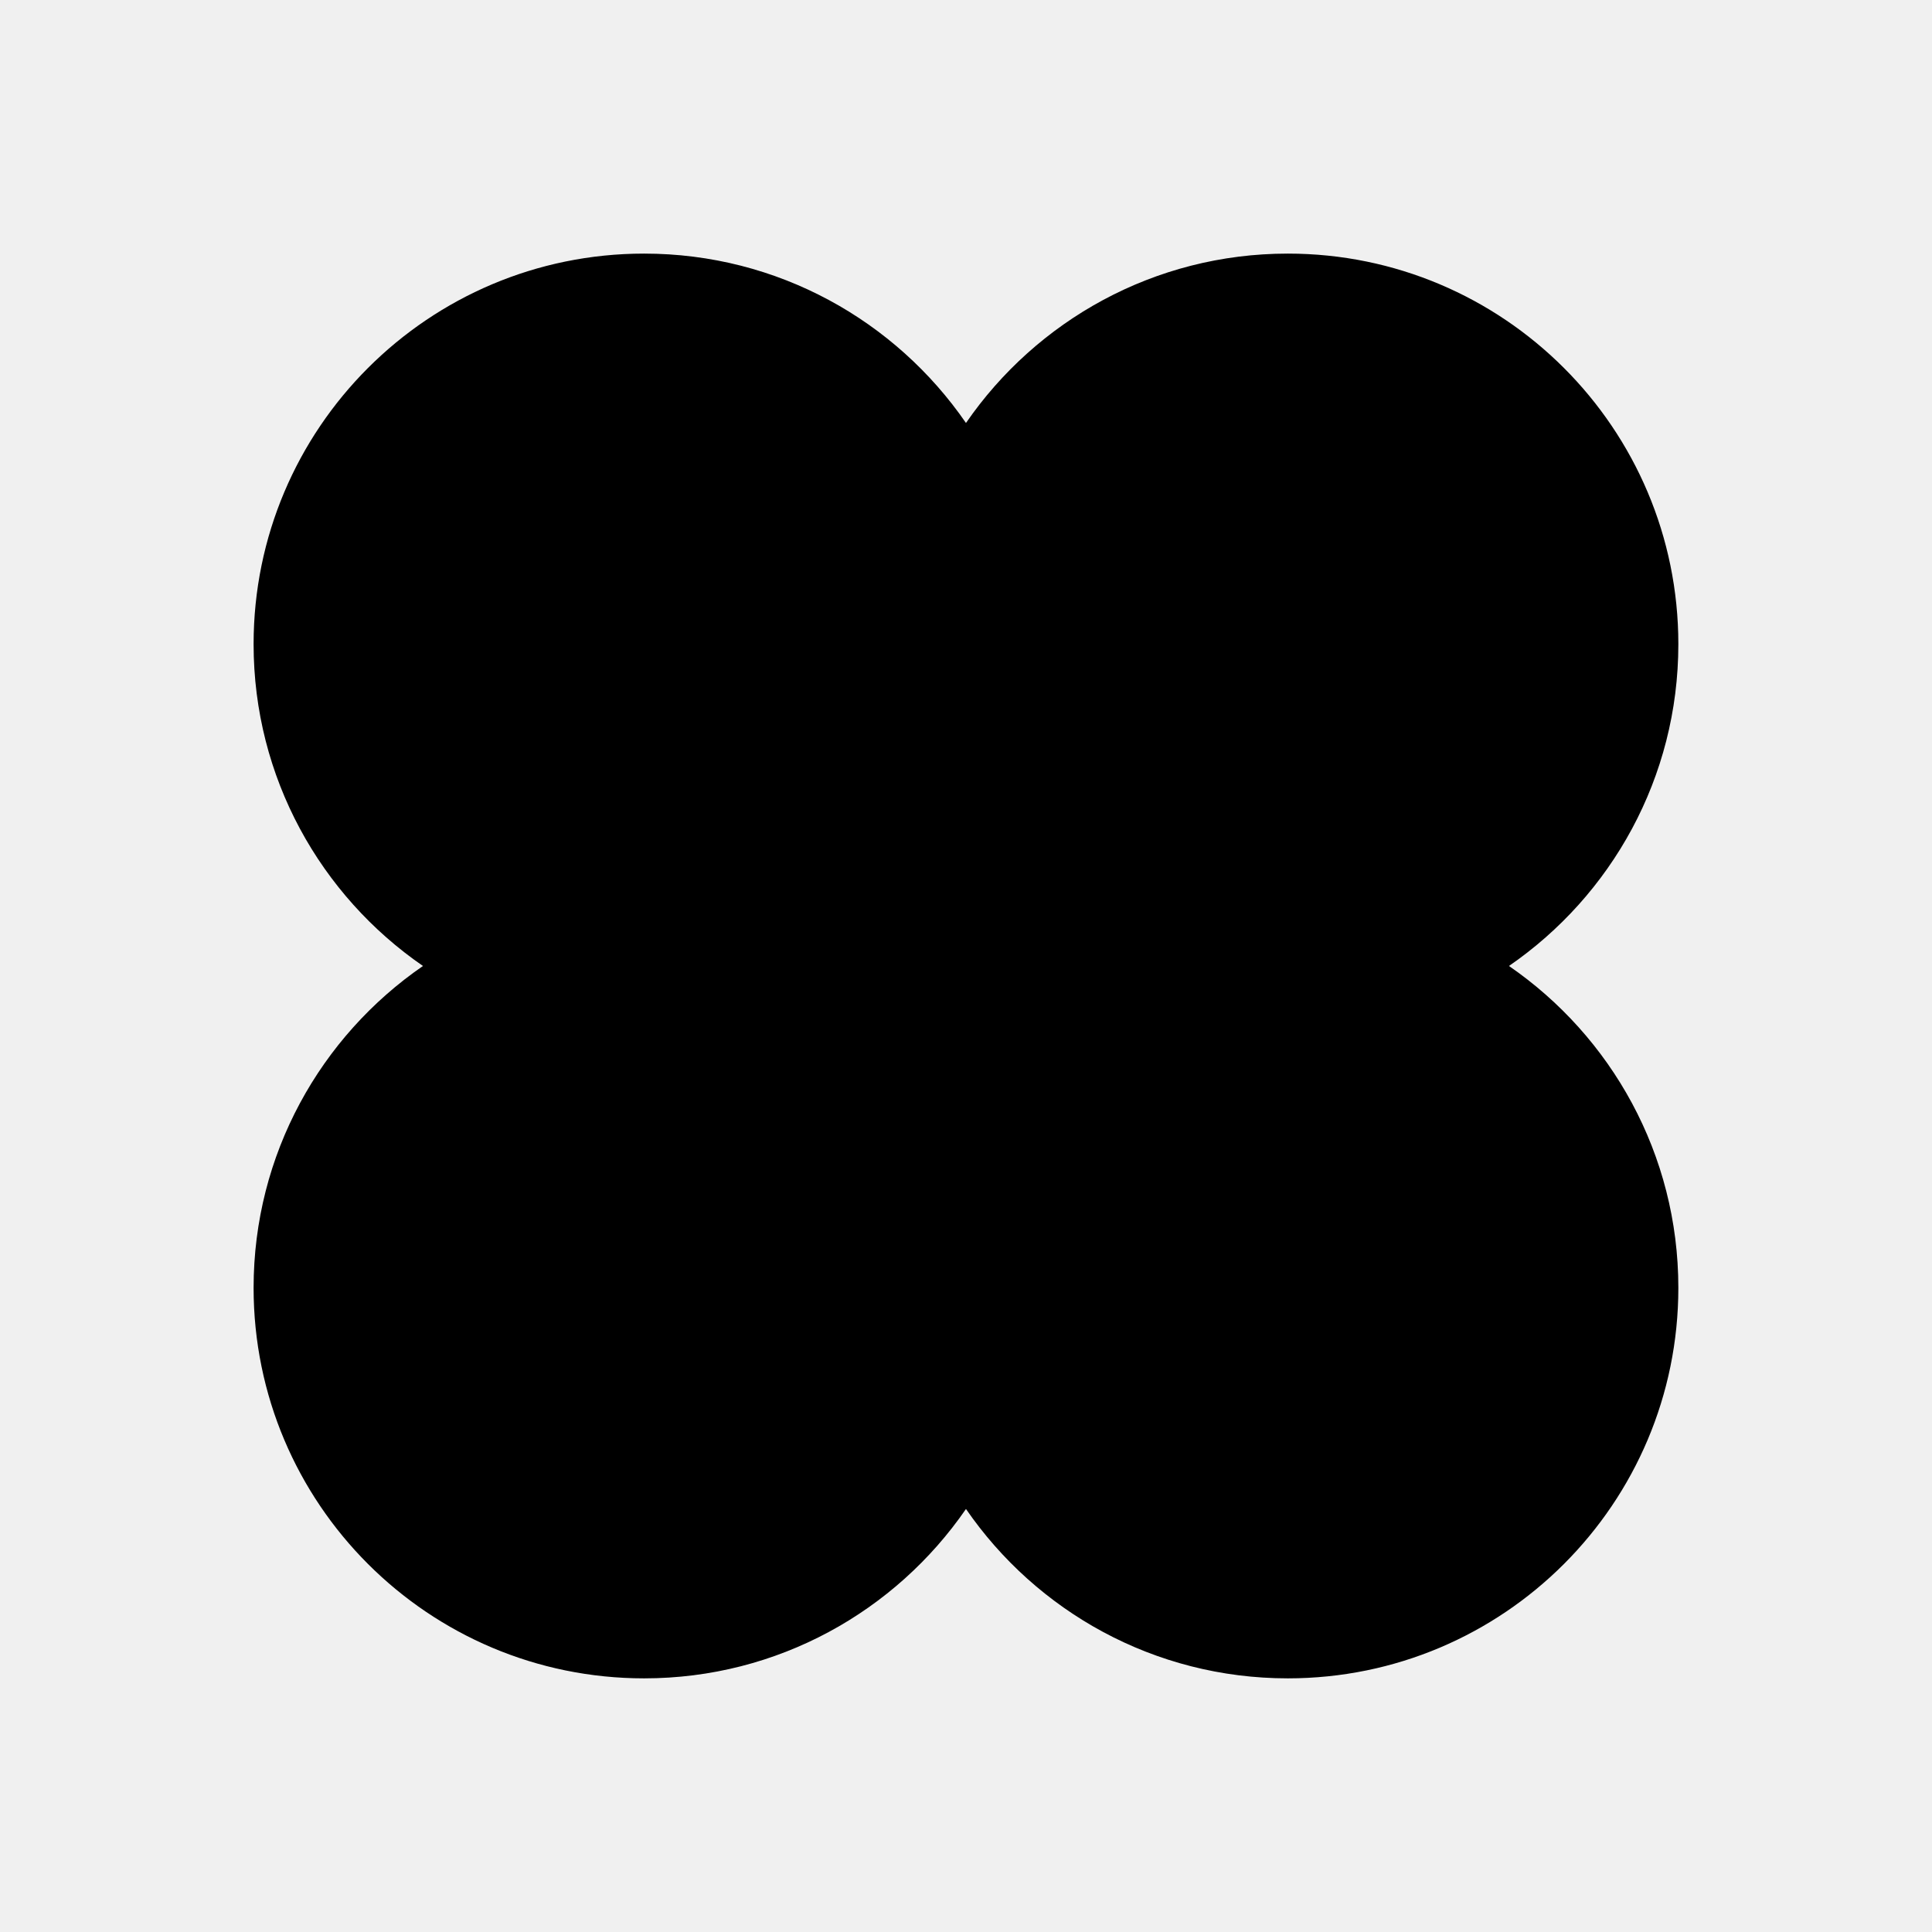
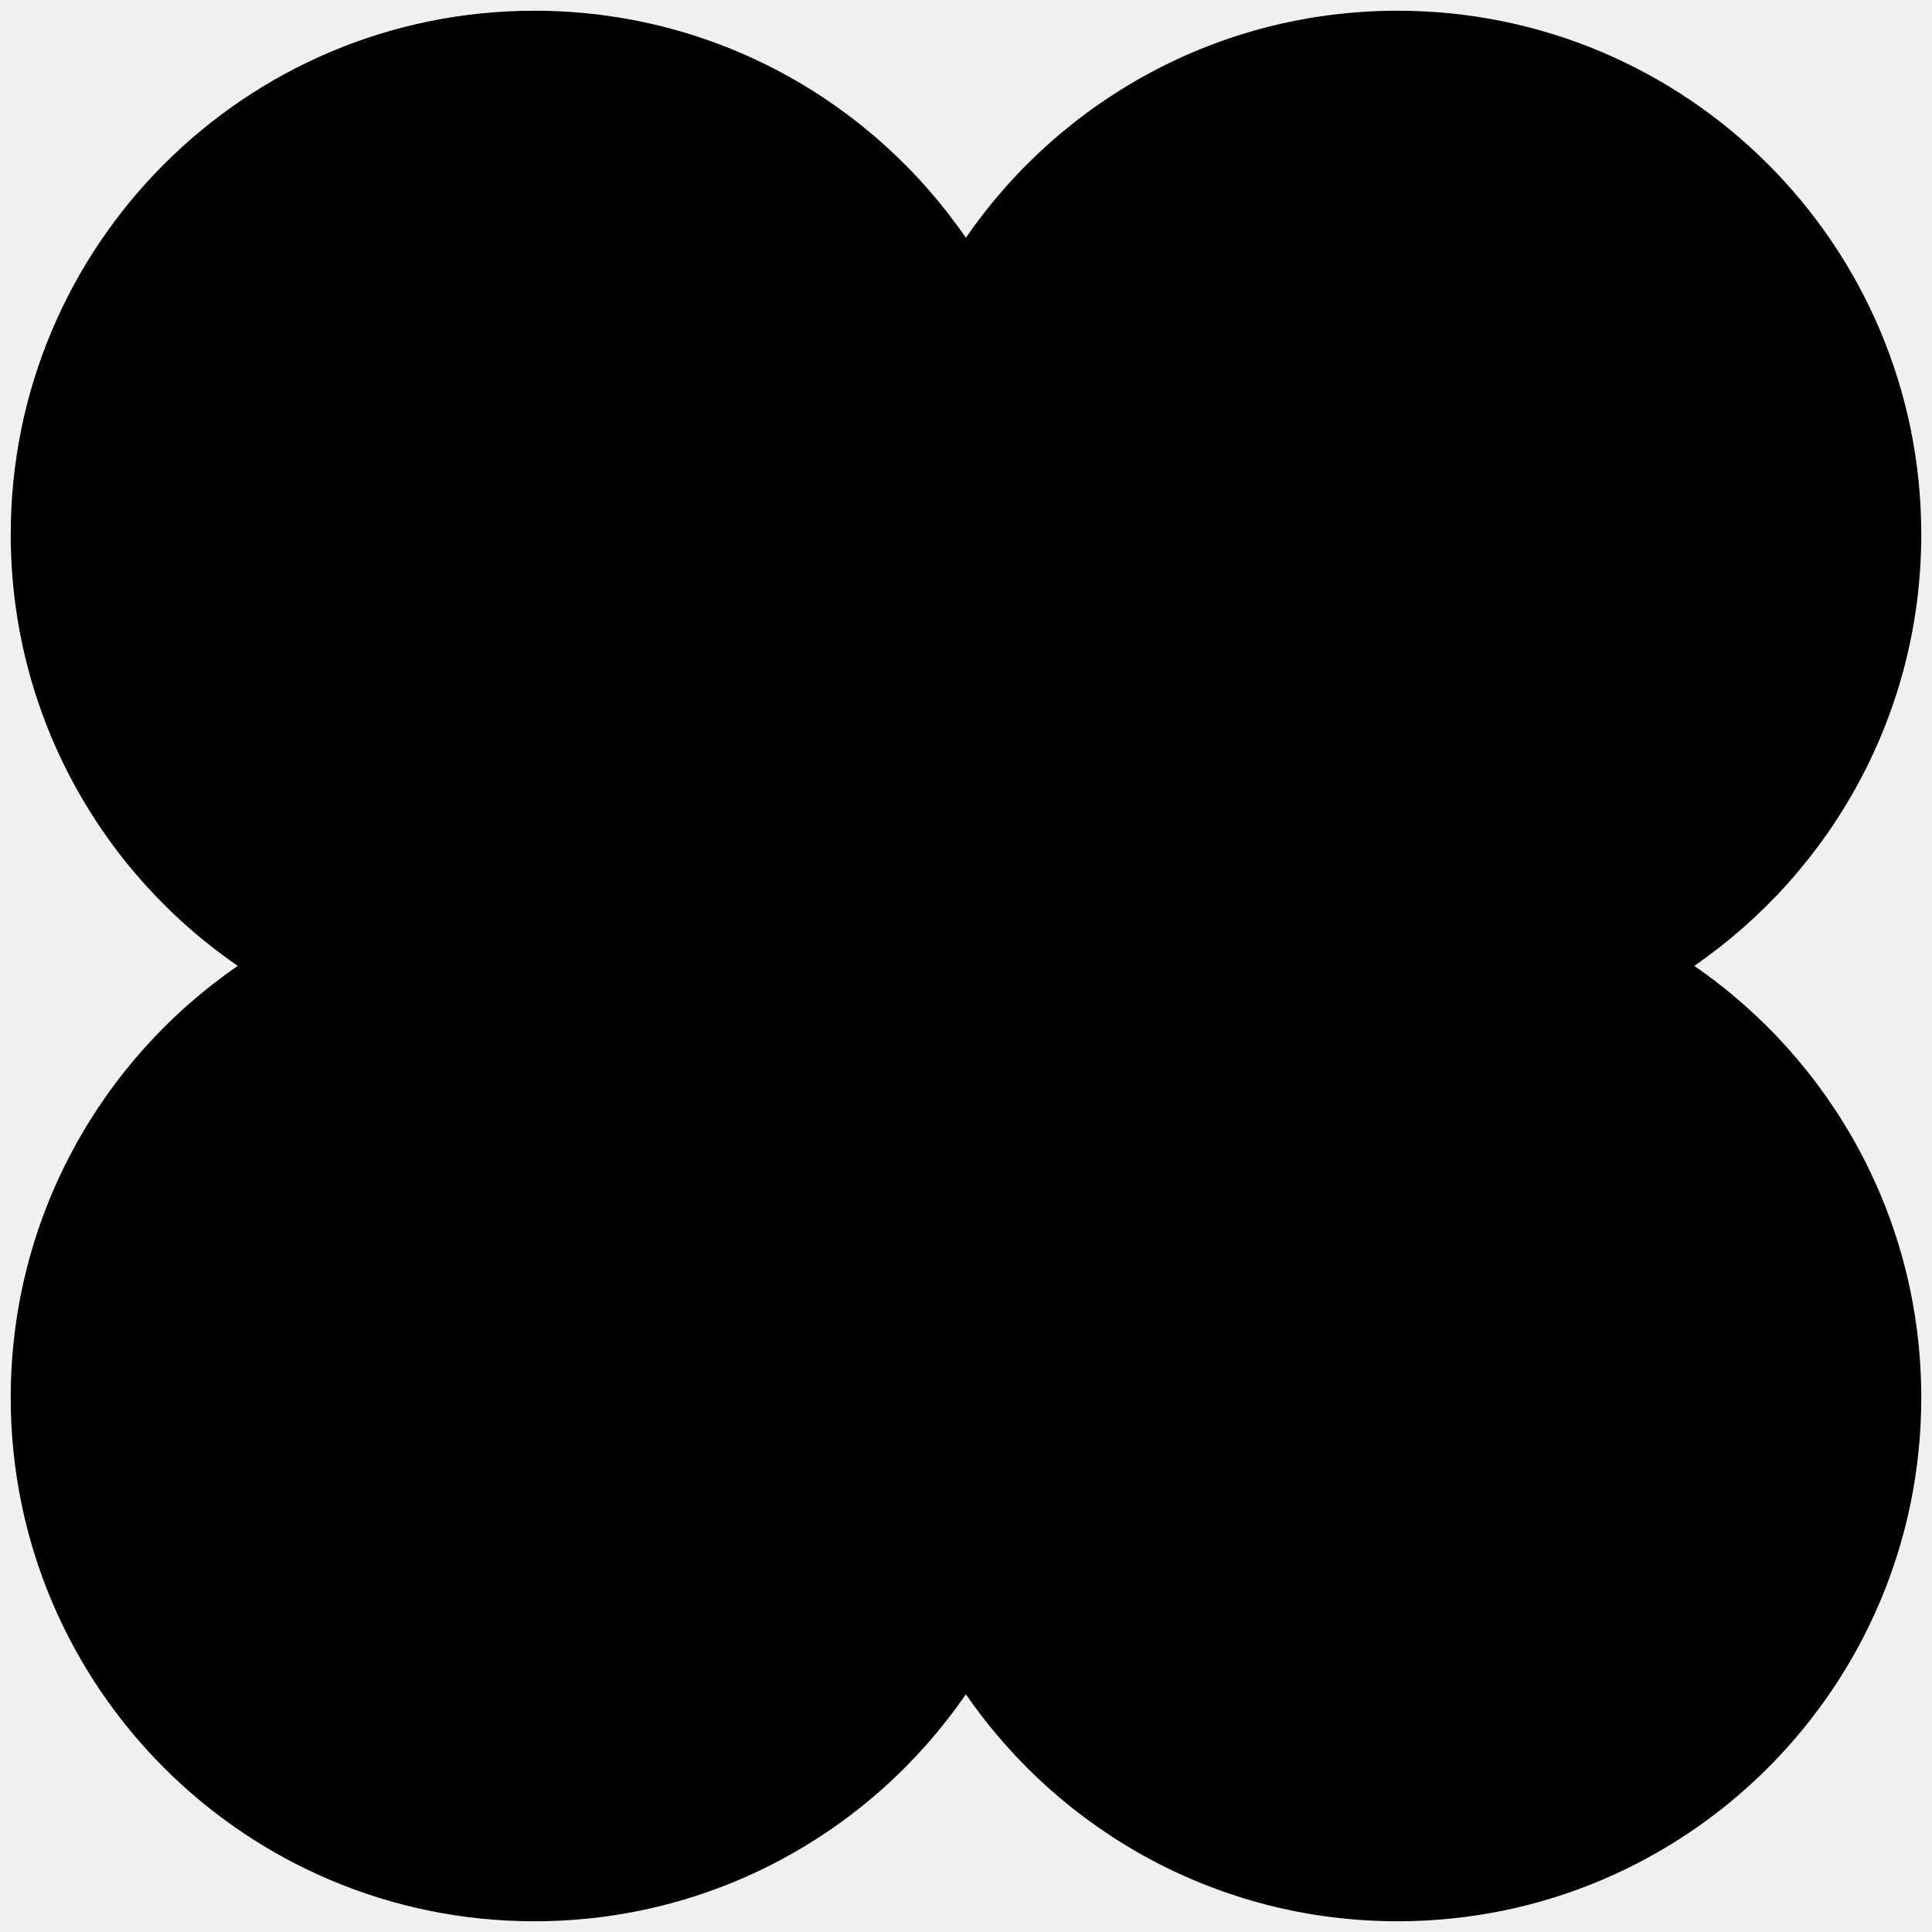
<svg xmlns="http://www.w3.org/2000/svg" width="32" height="32" viewBox="0 0 8.467 8.467" version="1.1" id="svg6542">
  <defs id="defs6539">
    <clipPath clipPathUnits="userSpaceOnUse" id="clipPath1348-6-2">
      <g id="use1350-8-0" style="fill:#000000;fill-opacity:1;stroke:none;stroke-width:1.111;stroke-opacity:1">
        <path id="path723" class="UnoptimicedTransforms" transform="matrix(0.440204,0,0,0.440204,109.8589,70.07233)" d="m -90.538,82.359 c 0,12.462 -10.102,22.564 -22.564,22.564 -12.462,0 -22.564,-10.102 -22.564,-22.564 0,-12.462 10.102,-22.564 22.564,-22.564 12.462,0 22.564,10.102 22.564,22.564 z m 37.191,0 c 0,12.462 -10.102,22.564 -22.564,22.564 -12.462,0 -22.564,-10.102 -22.564,-22.564 0,-12.462 10.102,-22.564 22.564,-22.564 12.462,0 22.564,10.102 22.564,22.564 z M -90.538,119.55 c 0,12.462 -10.102,22.564 -22.564,22.564 -12.462,0 -22.564,-10.102 -22.564,-22.564 0,-12.462 10.102,-22.564 22.564,-22.564 12.462,0 22.564,10.102 22.564,22.564 z m 37.191,0 c 0,12.462 -10.102,22.564 -22.564,22.564 -12.462,0 -22.564,-10.102 -22.564,-22.564 0,-12.462 10.102,-22.564 22.564,-22.564 12.462,0 22.564,10.102 22.564,22.564 z" style="fill:#000000;fill-opacity:1;stroke:none;stroke-width:103.439;stroke-linecap:round;stroke-dasharray:827.511, 206.878, 103.439, 206.878;stroke-opacity:1;paint-order:markers fill stroke" />
        <path id="path725" style="fill:#000000;fill-opacity:1;stroke:none;stroke-width:45.534;stroke-linecap:round;stroke-dasharray:364.274, 91.068, 45.534, 91.068;stroke-opacity:1;paint-order:markers fill stroke;stop-color:#000000" d="m 67.012,109.692 h 2.294 c 2.707,0 4.886,2.179 4.886,4.886 0,2.707 -2.179,4.886 -4.886,4.886 h -2.294 c -2.707,0 -4.886,-2.179 -4.886,-4.886 0,-2.707 2.179,-4.886 4.886,-4.886 z" />
      </g>
    </clipPath>
    <clipPath clipPathUnits="userSpaceOnUse" id="clipPath1348-6-2-4">
      <g id="use1350-8-0-4" style="fill:#ffffff;fill-opacity:1;stroke:none;stroke-width:3.646;stroke-opacity:1">
        <path id="path729" class="UnoptimicedTransforms" transform="matrix(0.440204,0,0,0.440204,109.8589,70.07233)" d="m -90.538,82.359 c 0,12.462 -10.102,22.564 -22.564,22.564 -12.462,0 -22.564,-10.102 -22.564,-22.564 0,-12.462 10.102,-22.564 22.564,-22.564 12.462,0 22.564,10.102 22.564,22.564 z m 37.191,0 c 0,12.462 -10.102,22.564 -22.564,22.564 -12.462,0 -22.564,-10.102 -22.564,-22.564 0,-12.462 10.102,-22.564 22.564,-22.564 12.462,0 22.564,10.102 22.564,22.564 z M -90.538,119.55 c 0,12.462 -10.102,22.564 -22.564,22.564 -12.462,0 -22.564,-10.102 -22.564,-22.564 0,-12.462 10.102,-22.564 22.564,-22.564 12.462,0 22.564,10.102 22.564,22.564 z m 37.191,0 c 0,12.462 -10.102,22.564 -22.564,22.564 -12.462,0 -22.564,-10.102 -22.564,-22.564 0,-12.462 10.102,-22.564 22.564,-22.564 12.462,0 22.564,10.102 22.564,22.564 z" style="fill:#ffffff;fill-opacity:1;stroke:none;stroke-width:339.609;stroke-linecap:round;stroke-dasharray:2716.87, 679.218, 339.609, 679.218;stroke-opacity:1;paint-order:markers fill stroke" />
        <path id="path731" style="fill:#ffffff;fill-opacity:1;stroke:none;stroke-width:149.497;stroke-linecap:round;stroke-dasharray:1195.98, 298.994, 149.497, 298.994;stroke-opacity:1;paint-order:markers fill stroke;stop-color:#000000" d="m 67.012,109.692 h 2.294 c 2.707,0 4.886,2.179 4.886,4.886 0,2.707 -2.179,4.886 -4.886,4.886 h -2.294 c -2.707,0 -4.886,-2.179 -4.886,-4.886 0,-2.707 2.179,-4.886 4.886,-4.886 z" />
      </g>
    </clipPath>
    <clipPath clipPathUnits="userSpaceOnUse" id="clipPath1348-6-2-9">
      <g id="use1350-8-0-9" style="fill:#000000;fill-opacity:1;stroke:none;stroke-width:1.111;stroke-opacity:1">
        <path id="path679" style="fill:#000000;fill-opacity:1;stroke:none;stroke-width:45.534;stroke-linecap:round;stroke-dasharray:364.274, 91.068, 45.534, 91.068;stroke-opacity:1;paint-order:markers fill stroke;stop-color:#000000" d="m 86.375,106.327 c 0,-5.486 -4.447,-9.933 -9.933,-9.933 -3.397,0 -6.395,1.707 -8.186,4.308 -1.791,-2.602 -4.789,-4.308 -8.186,-4.308 -5.486,0 -9.933,4.447 -9.933,9.933 0,3.397 1.707,6.395 4.308,8.186 -2.602,1.791 -4.308,4.789 -4.308,8.186 0,5.486 4.447,9.933 9.933,9.933 3.397,0 6.395,-1.707 8.186,-4.308 1.791,2.601 4.789,4.308 8.186,4.308 5.486,0 9.933,-4.447 9.933,-9.933 0,-3.397 -1.707,-6.395 -4.308,-8.186 2.601,-1.791 4.308,-4.789 4.308,-8.186 z" />
      </g>
    </clipPath>
    <clipPath clipPathUnits="userSpaceOnUse" id="clipPath1348-6-2-4-7">
      <g id="use1350-8-0-4-1" style="fill:#ffffff;fill-opacity:1;stroke:none;stroke-width:3.646;stroke-opacity:1">
        <path id="path683" style="fill:#ffffff;fill-opacity:1;stroke:none;stroke-width:149.497;stroke-linecap:round;stroke-dasharray:1195.98, 298.994, 149.497, 298.994;stroke-opacity:1;paint-order:markers fill stroke;stop-color:#000000" d="m 83.467,99.304 c -1.797,-1.797 -4.281,-2.91 -7.024,-2.91 -3.399,0 -6.395,1.711 -8.186,4.314 -1.791,-2.603 -4.788,-4.314 -8.186,-4.314 -5.486,0 -9.933,4.447 -9.933,9.933 0,3.399 1.711,6.395 4.314,8.186 -2.603,1.791 -4.314,4.788 -4.314,8.186 0,5.486 4.447,9.933 9.933,9.933 3.398,0 6.395,-1.709 8.186,-4.312 1.791,2.602 4.788,4.312 8.186,4.312 5.486,0 9.933,-4.447 9.933,-9.933 0,-3.398 -1.709,-6.395 -4.312,-8.186 2.602,-1.791 4.312,-4.788 4.312,-8.186 0,-2.743 -1.111,-5.225 -2.909,-7.023 z" />
      </g>
    </clipPath>
    <clipPath clipPathUnits="userSpaceOnUse" id="clipPath1348-6-2-9-5">
      <g id="use1350-8-0-9-3" style="fill:#000000;fill-opacity:1;stroke:none;stroke-width:1.111;stroke-opacity:1">
        <path id="path687" style="fill:#000000;fill-opacity:1;stroke:none;stroke-width:45.534;stroke-linecap:round;stroke-dasharray:364.274, 91.068, 45.534, 91.068;stroke-opacity:1;paint-order:markers fill stroke;stop-color:#000000" d="m 86.375,106.327 c 0,-5.486 -4.447,-9.933 -9.933,-9.933 -3.397,0 -6.395,1.707 -8.186,4.308 -1.791,-2.602 -4.789,-4.308 -8.186,-4.308 -5.486,0 -9.933,4.447 -9.933,9.933 0,3.397 1.707,6.395 4.308,8.186 -2.602,1.791 -4.308,4.789 -4.308,8.186 0,5.486 4.447,9.933 9.933,9.933 3.397,0 6.395,-1.707 8.186,-4.308 1.791,2.601 4.789,4.308 8.186,4.308 5.486,0 9.933,-4.447 9.933,-9.933 0,-3.397 -1.707,-6.395 -4.308,-8.186 2.601,-1.791 4.308,-4.789 4.308,-8.186 z" />
      </g>
    </clipPath>
    <clipPath clipPathUnits="userSpaceOnUse" id="clipPath1348-6-2-4-7-3">
      <g id="use1350-8-0-4-1-2" style="fill:#ffffff;fill-opacity:1;stroke:none;stroke-width:3.646;stroke-opacity:1">
        <path id="path691" style="fill:#ffffff;fill-opacity:1;stroke:none;stroke-width:149.497;stroke-linecap:round;stroke-dasharray:1195.98, 298.994, 149.497, 298.994;stroke-opacity:1;paint-order:markers fill stroke;stop-color:#000000" d="m 83.467,99.304 c -1.797,-1.797 -4.281,-2.91 -7.024,-2.91 -3.399,0 -6.395,1.711 -8.186,4.314 -1.791,-2.603 -4.788,-4.314 -8.186,-4.314 -5.486,0 -9.933,4.447 -9.933,9.933 0,3.399 1.711,6.395 4.314,8.186 -2.603,1.791 -4.314,4.788 -4.314,8.186 0,5.486 4.447,9.933 9.933,9.933 3.398,0 6.395,-1.709 8.186,-4.312 1.791,2.602 4.788,4.312 8.186,4.312 5.486,0 9.933,-4.447 9.933,-9.933 0,-3.398 -1.709,-6.395 -4.312,-8.186 2.602,-1.791 4.312,-4.788 4.312,-8.186 0,-2.743 -1.111,-5.225 -2.909,-7.023 z" />
      </g>
    </clipPath>
    <clipPath clipPathUnits="userSpaceOnUse" id="clipPath1348-6-2-9-5-3">
      <g id="use1350-8-0-9-3-5" style="fill:#000000;fill-opacity:1;stroke:none;stroke-width:5.804;stroke-opacity:1" />
    </clipPath>
  </defs>
  <g id="layer1">
-     <path id="path401-8-3" style="display:inline;fill:#000000;fill-opacity:1;stroke:none;stroke-width:237.951;stroke-opacity:1;stroke-linecap:round;stroke-dasharray:1903.62, 475.902, 237.951, 475.902;paint-order:markers fill stroke;stop-color:#000000" d="m 86.375,106.327 c 0,-5.486 -4.447,-9.933 -9.933,-9.933 -3.397,0 -6.395,1.707 -8.186,4.308 -1.791,-2.602 -4.789,-4.308 -8.186,-4.308 -5.486,0 -9.933,4.447 -9.933,9.933 0,3.397 1.707,6.395 4.308,8.186 -2.602,1.791 -4.308,4.789 -4.308,8.186 0,5.486 4.447,9.933 9.933,9.933 3.397,0 6.395,-1.707 8.186,-4.308 1.791,2.601 4.789,4.308 8.186,4.308 5.486,0 9.933,-4.447 9.933,-9.933 0,-3.397 -1.707,-6.395 -4.308,-8.186 2.601,-1.791 4.308,-4.789 4.308,-8.186 z" transform="matrix(0,-0.1723045,0.1723045,0,-15.49773,15.99422)" />
+     <path id="path401-8-3" style="display:inline;fill:#000000;fill-opacity:1;stroke:none;stroke-width:41;stroke-linecap:round;stroke-dasharray:328.002, 82, 41, 82;stroke-opacity:1;paint-order:markers fill stroke;stop-color:#000000" d="m 2.342,0.047 c -1.268,0 -2.295,1.028 -2.295,2.295 0,0.785 0.394,1.478 0.995,1.891 -0.601,0.414 -0.995,1.107 -0.995,1.892 0,1.268 1.028,2.295 2.295,2.295 0.785,0 1.478,-0.394 1.891,-0.995 0.414,0.601 1.107,0.995 1.892,0.995 1.268,0 2.295,-1.028 2.295,-2.295 0,-0.785 -0.394,-1.478 -0.995,-1.892 C 8.025,3.819 8.42,3.127 8.42,2.342 c 0,-1.268 -1.028,-2.295 -2.295,-2.295 -0.785,0 -1.478,0.394 -1.892,0.995 C 3.819,0.441 3.127,0.047 2.342,0.047 Z" />
  </g>
</svg>
